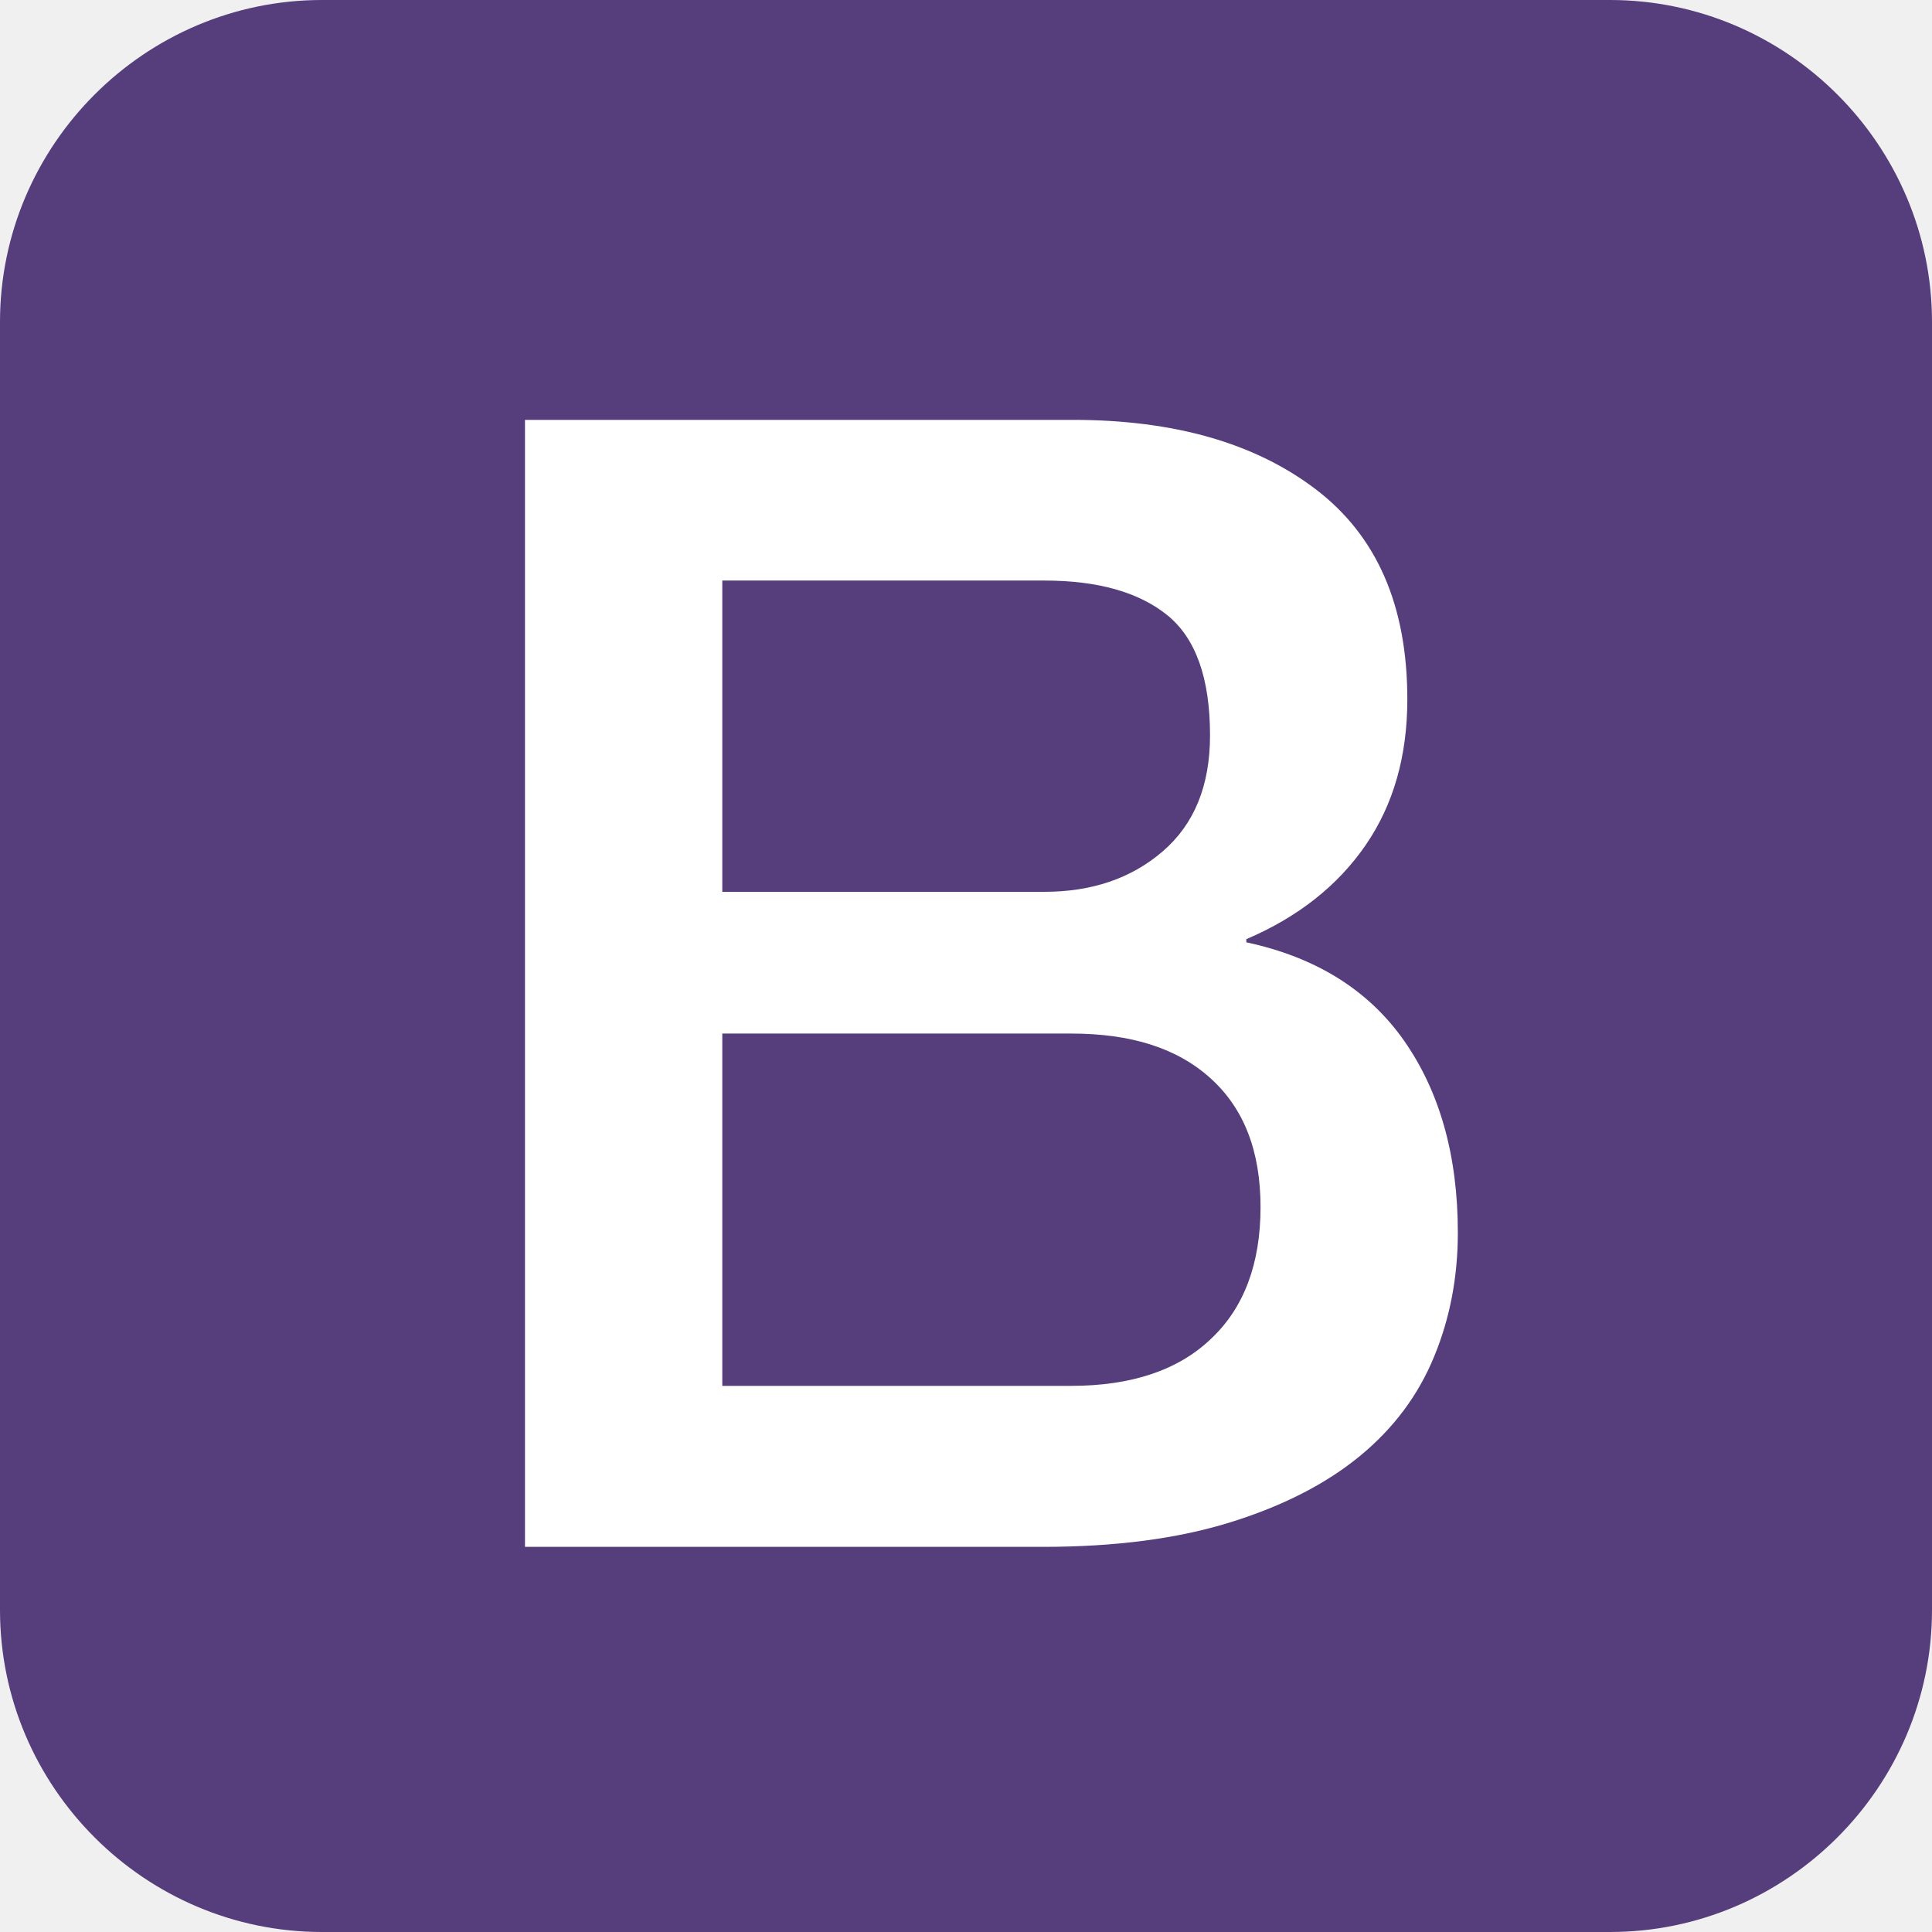
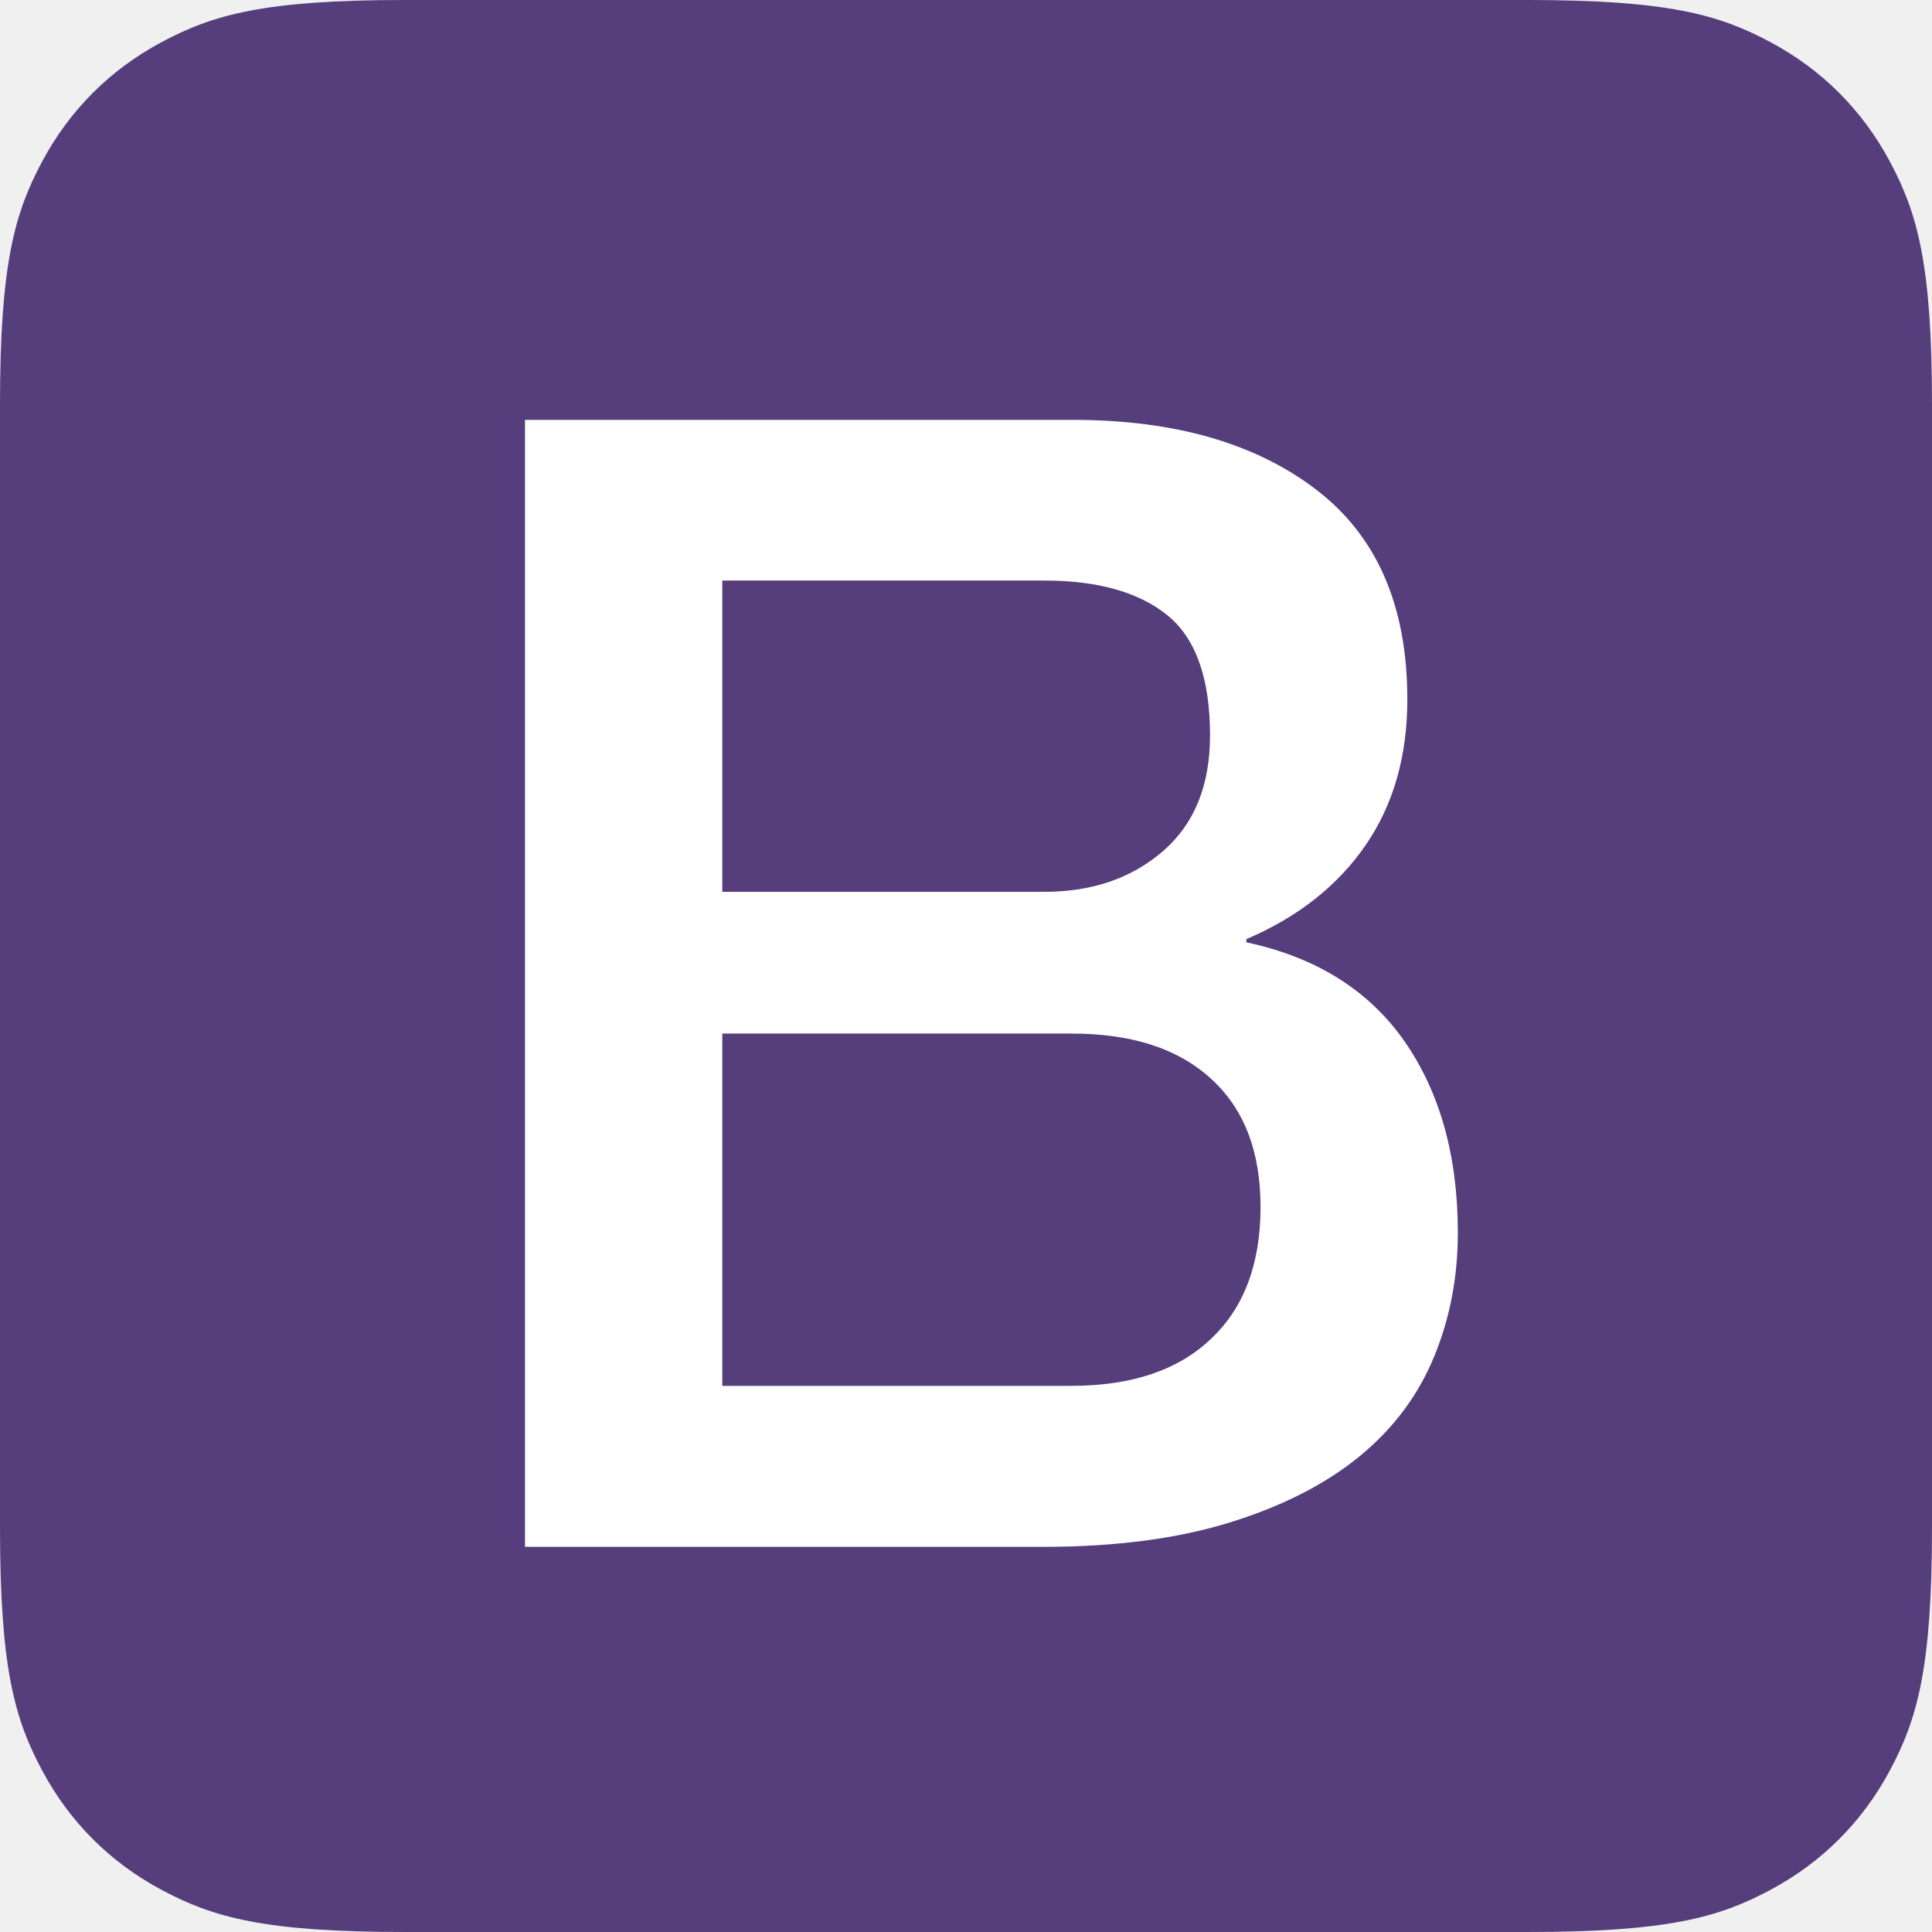
- <svg xmlns="http://www.w3.org/2000/svg" viewBox="0 0 612 612" focusable="false" role="img">
-   <path fill="#563D7C" d="M612 510c0 56.1-45.9 102-102 102H102C45.9 612 0 566.1 0 510V102C0 45.9 45.9 0 102 0h408c56.1 0 102 45.9 102 102v408z" />
-   <path fill="#FFF" d="M166.3 133h173.5c32 0 57.7 7.3 77 22s29 36.8 29 66.5c0 18-4.4 33.4-13.2 46.2-8.8 12.8-21.4 22.8-37.8 29.8v1c22 4.7 38.7 15.1 50 31.2 11.3 16.2 17 36.4 17 60.8 0 14-2.5 27.1-7.5 39.2-5 12.2-12.8 22.7-23.5 31.5s-24.3 15.8-41 21-36.5 7.8-59.5 7.8h-164V133zm62.5 149.5h102c15 0 27.5-4.2 37.5-12.8s15-20.8 15-36.8c0-18-4.5-30.7-13.5-38s-22-11-39-11h-102v98.6zm0 156.5h110.5c19 0 33.8-4.9 44.2-14.8 10.5-9.8 15.8-23.8 15.8-41.8 0-17.7-5.2-31.2-15.8-40.8s-25.2-14.2-44.2-14.2H228.8V439z" />
+ <svg xmlns="http://www.w3.org/2000/svg" width="612px" height="612px" viewBox="0 0 612 612" version="1.1">
+   <g id="Page-1" stroke="none" stroke-width="1" fill="none" fill-rule="evenodd">
+     <g id="bootstrap">
+       <path d="M128.194,9.33014469e-15 L483.806,5.17920154e-15 C528.382,-3.00926524e-15 544.546,4.641 560.842,13.357 C577.139,22.072 589.928,34.861 598.643,51.158 C607.359,67.454 612,83.618 612,128.194 L612,483.806 C612,528.382 607.359,544.546 598.643,560.842 C589.928,577.139 577.139,589.928 560.842,598.643 C544.546,607.359 528.382,612 483.806,612 L128.194,612 C83.618,612 67.454,607.359 51.158,598.643 C34.861,589.928 22.072,577.139 13.357,560.842 C4.641,544.546 -6.42417117e-15,528.382 1.10565452e-14,483.806 L3.45280103e-15,128.194 C-2.00617683e-15,83.618 4.641,67.454 13.357,51.158 C22.072,34.861 34.861,22.072 51.158,13.357 C67.454,4.641 83.618,-5.42108275e-15 128.194,9.33014469e-15 Z" id="Rectangle" fill="#563D7C" />
+       <path d="M166.3,133 L339.8,133 C371.8,133 397.5,140.3 416.8,155 C436.1,169.7 445.8,191.8 445.8,221.5 C445.8,239.5 441.4,254.9 432.6,267.7 C423.8,280.5 411.2,290.5 394.8,297.5 L394.8,298.5 C416.8,303.2 433.5,313.6 444.8,329.7 C456.1,345.9 461.8,366.1 461.8,390.5 C461.8,404.5 459.3,417.6 454.3,429.7 C449.3,441.9 441.5,452.4 430.8,461.2 C420.1,470 406.5,477 389.8,482.2 C373.1,487.4 353.3,490 330.3,490 L166.3,490 L166.3,133 Z M228.8,282.5 L330.8,282.5 C345.8,282.5 358.3,278.3 368.3,269.7 C378.3,261.1 383.3,248.9 383.3,232.9 C383.3,214.9 378.8,202.2 369.8,194.9 C360.8,187.6 347.8,183.9 330.8,183.9 L228.8,183.9 L228.8,282.5 Z M228.8,439 L339.3,439 C358.3,439 373.1,434.1 383.5,424.2 C394,414.4 399.3,400.4 399.3,382.4 C399.3,364.7 394.1,351.2 383.5,341.6 C372.9,332 358.3,327.4 339.3,327.4 L228.8,327.4 L228.8,439 Z" id="Shape" fill="#FFFFFF" fill-rule="nonzero" />
+     </g>
+   </g>
</svg>
